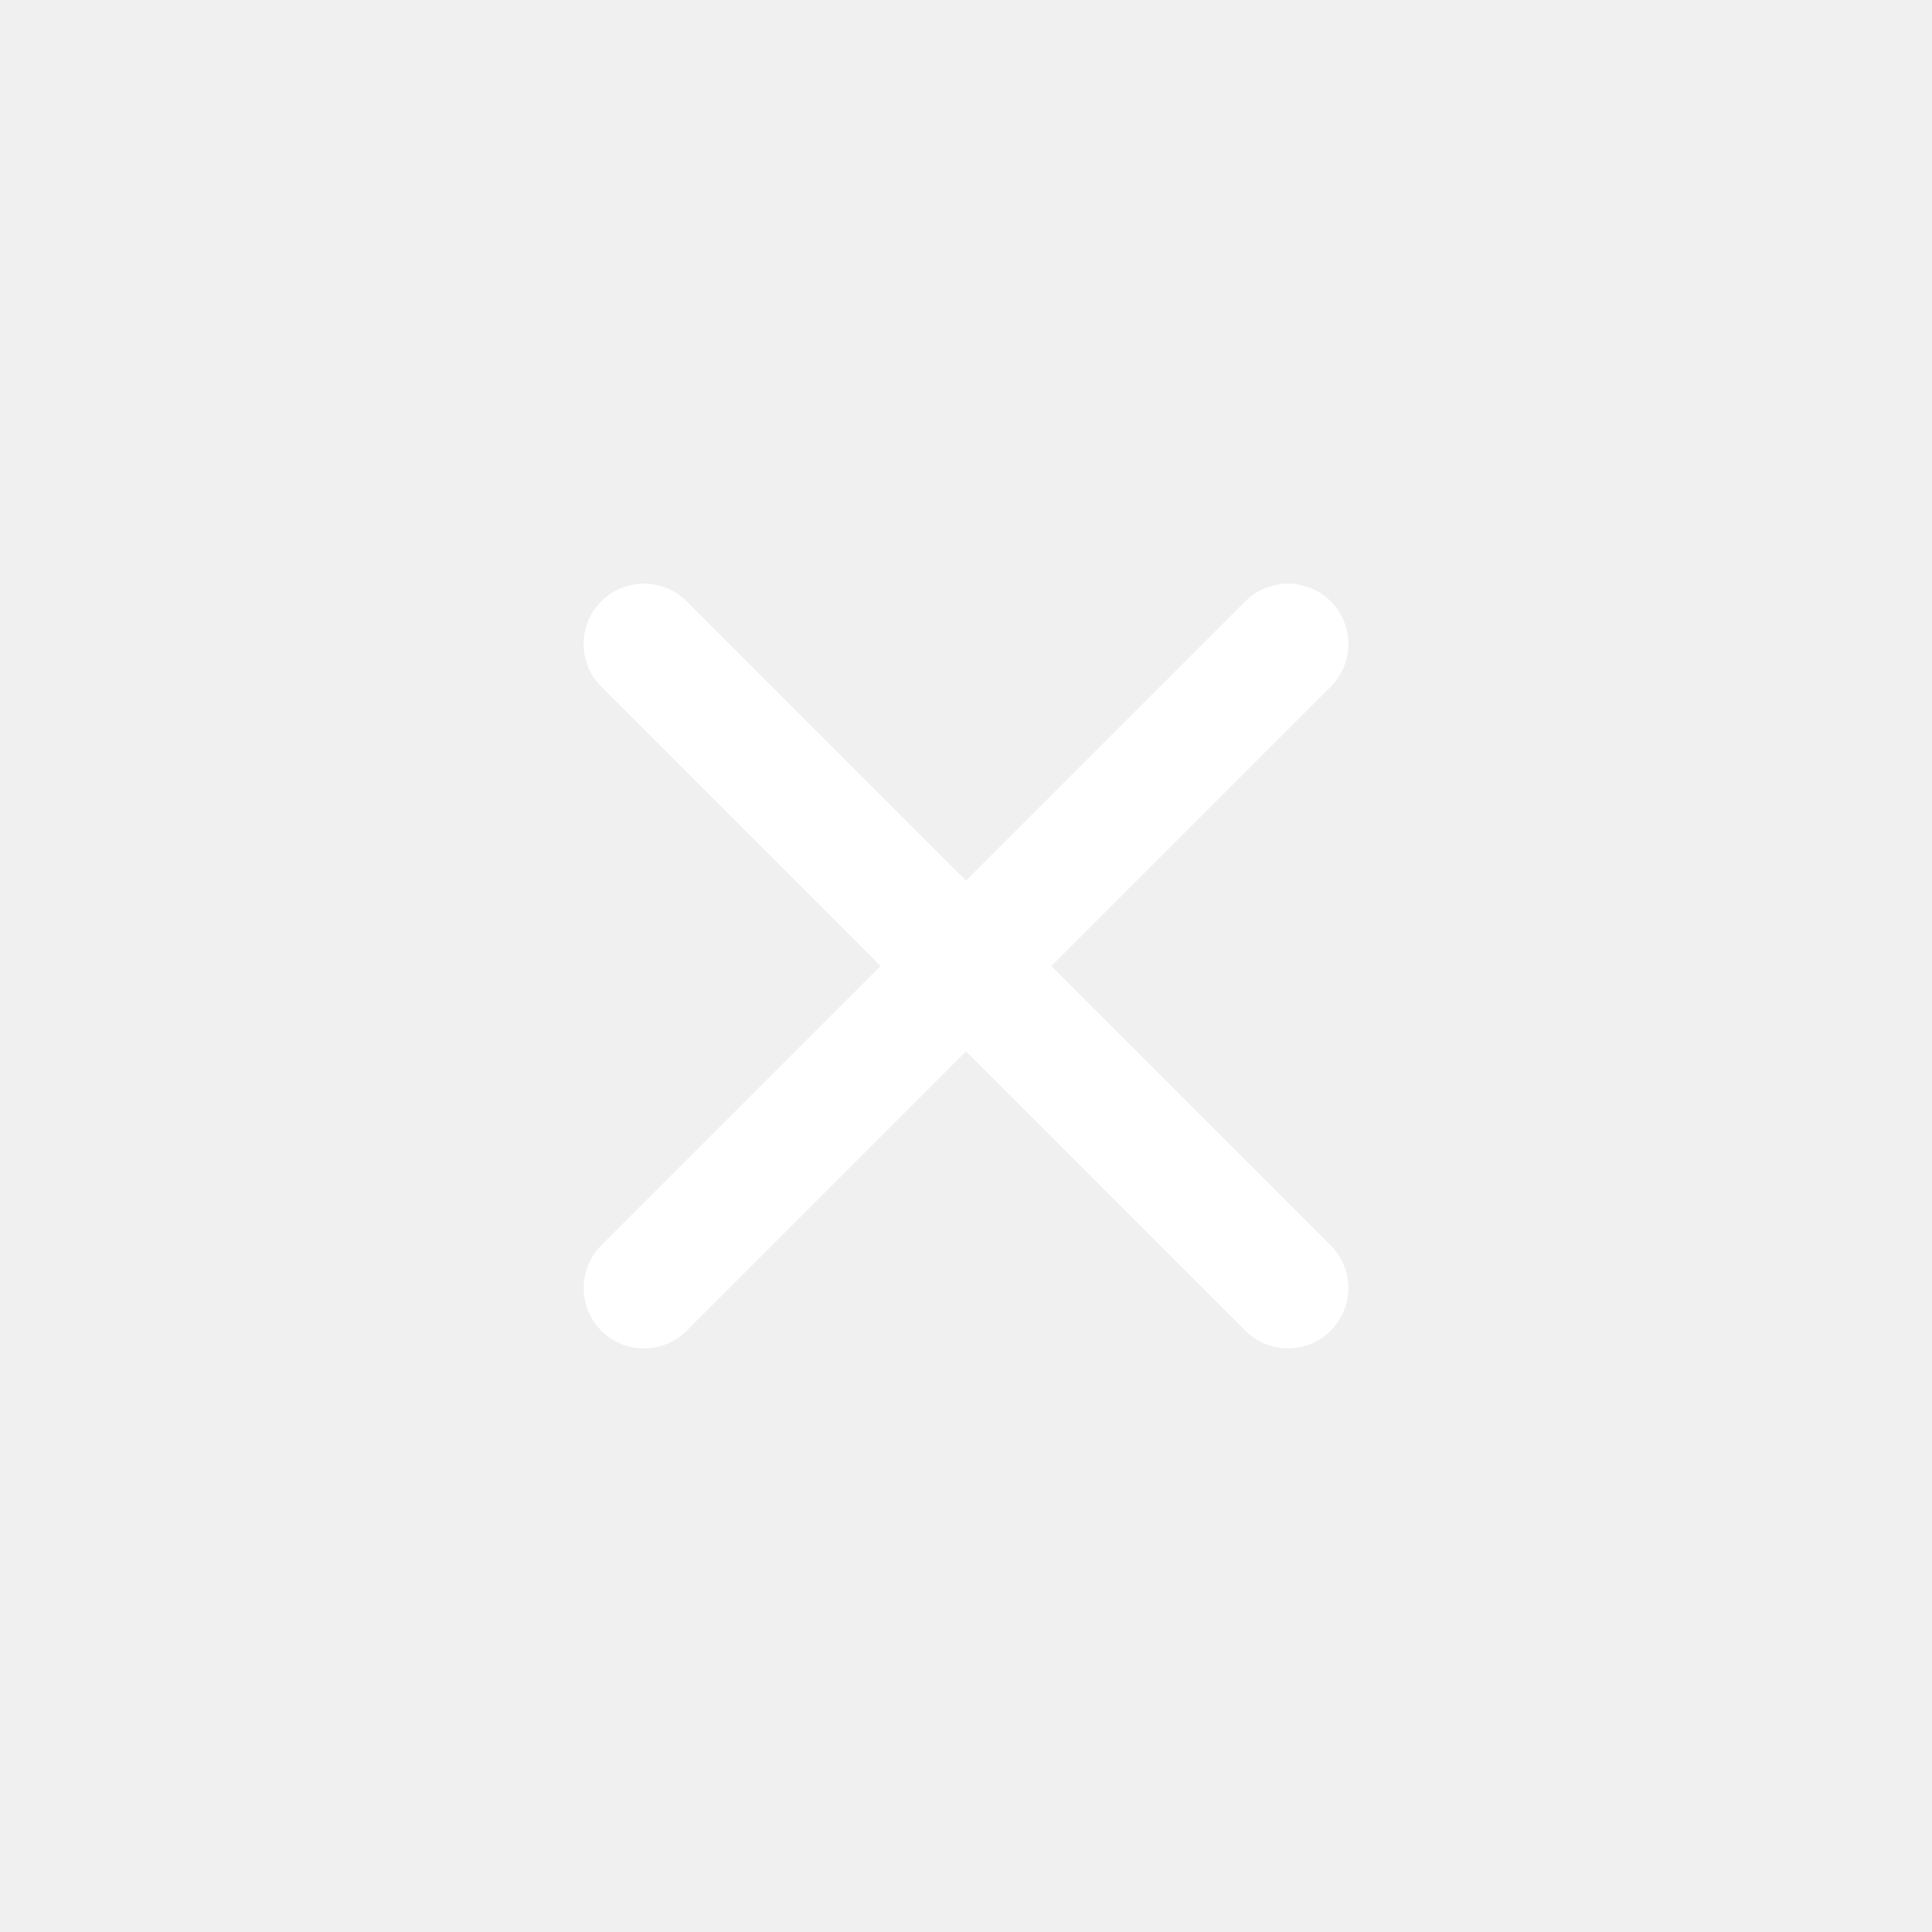
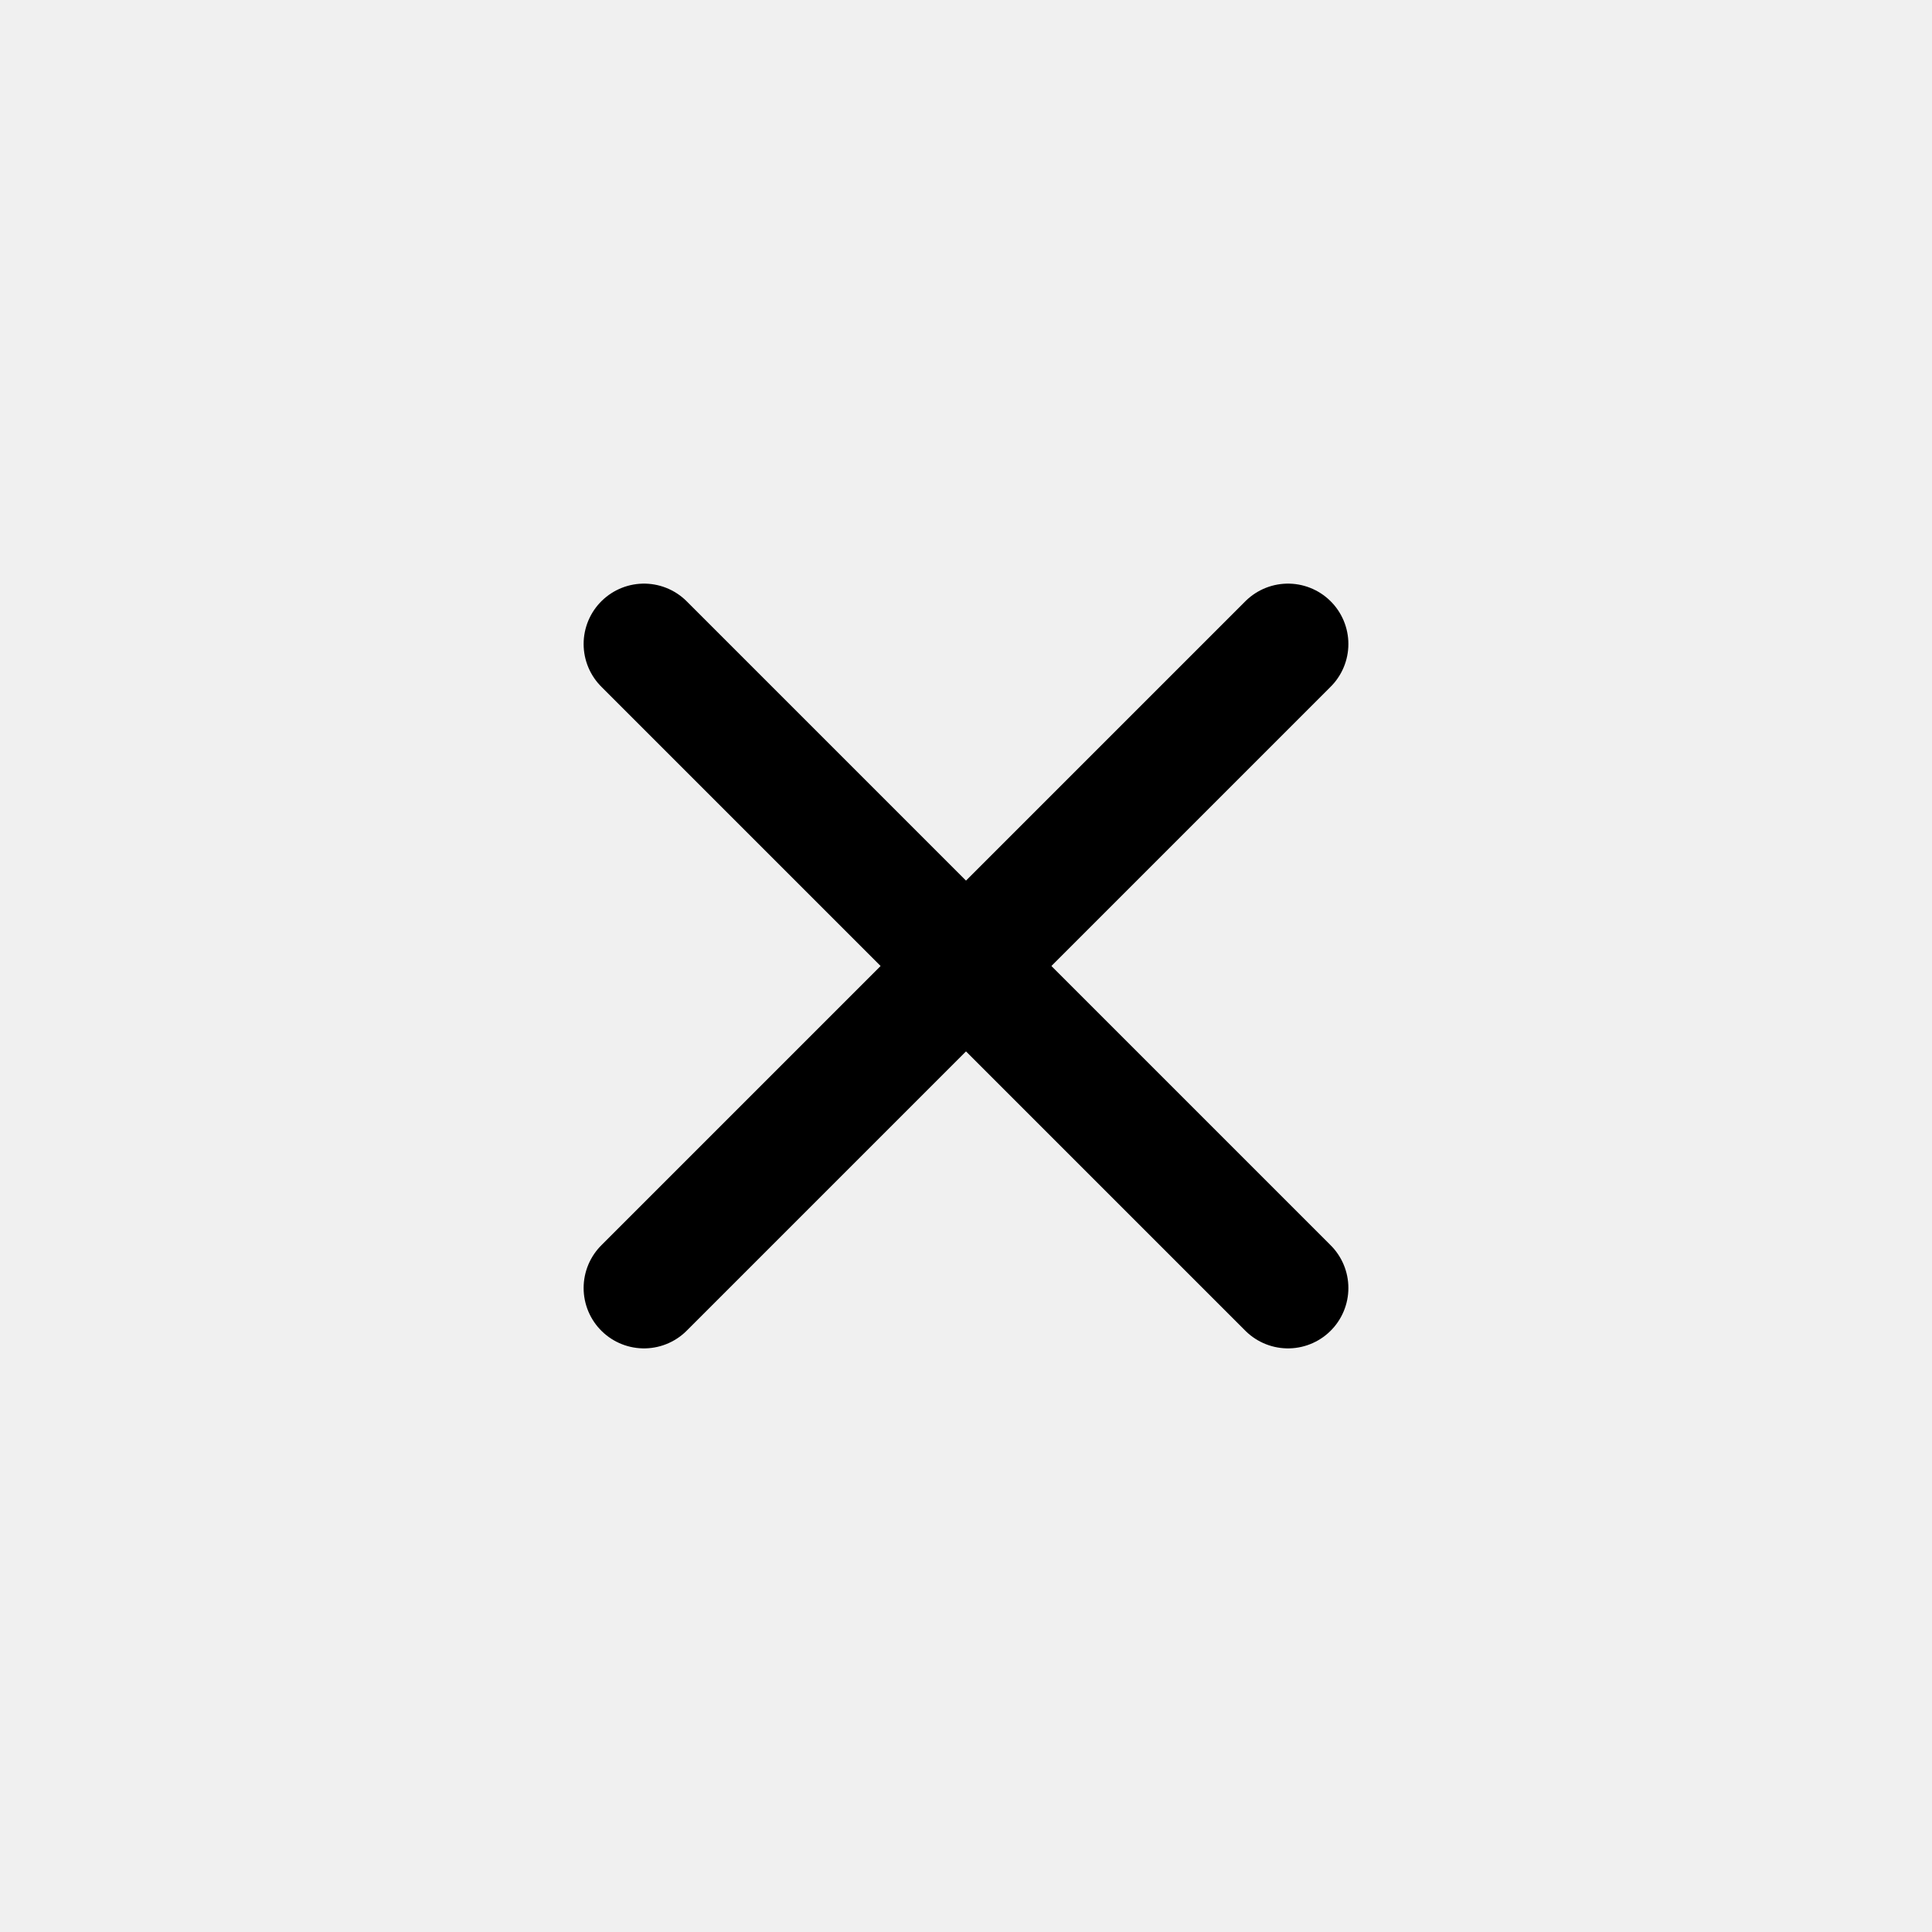
<svg xmlns="http://www.w3.org/2000/svg" width="24" height="24" viewBox="0 0 24 24" fill="none">
-   <path d="M8 16L16 8" stroke="white" stroke-width="1.5" stroke-linecap="round" stroke-linejoin="round" />
-   <path d="M16 16L8 8" stroke="white" stroke-width="1.5" stroke-linecap="round" stroke-linejoin="round" />
+   <path d="M8 16L16 8" stroke="black" stroke-width="1.5" stroke-linecap="round" stroke-linejoin="round" />
+   <path d="M16 16L8 8" stroke="black" stroke-width="1.5" stroke-linecap="round" stroke-linejoin="round" />
</svg>
